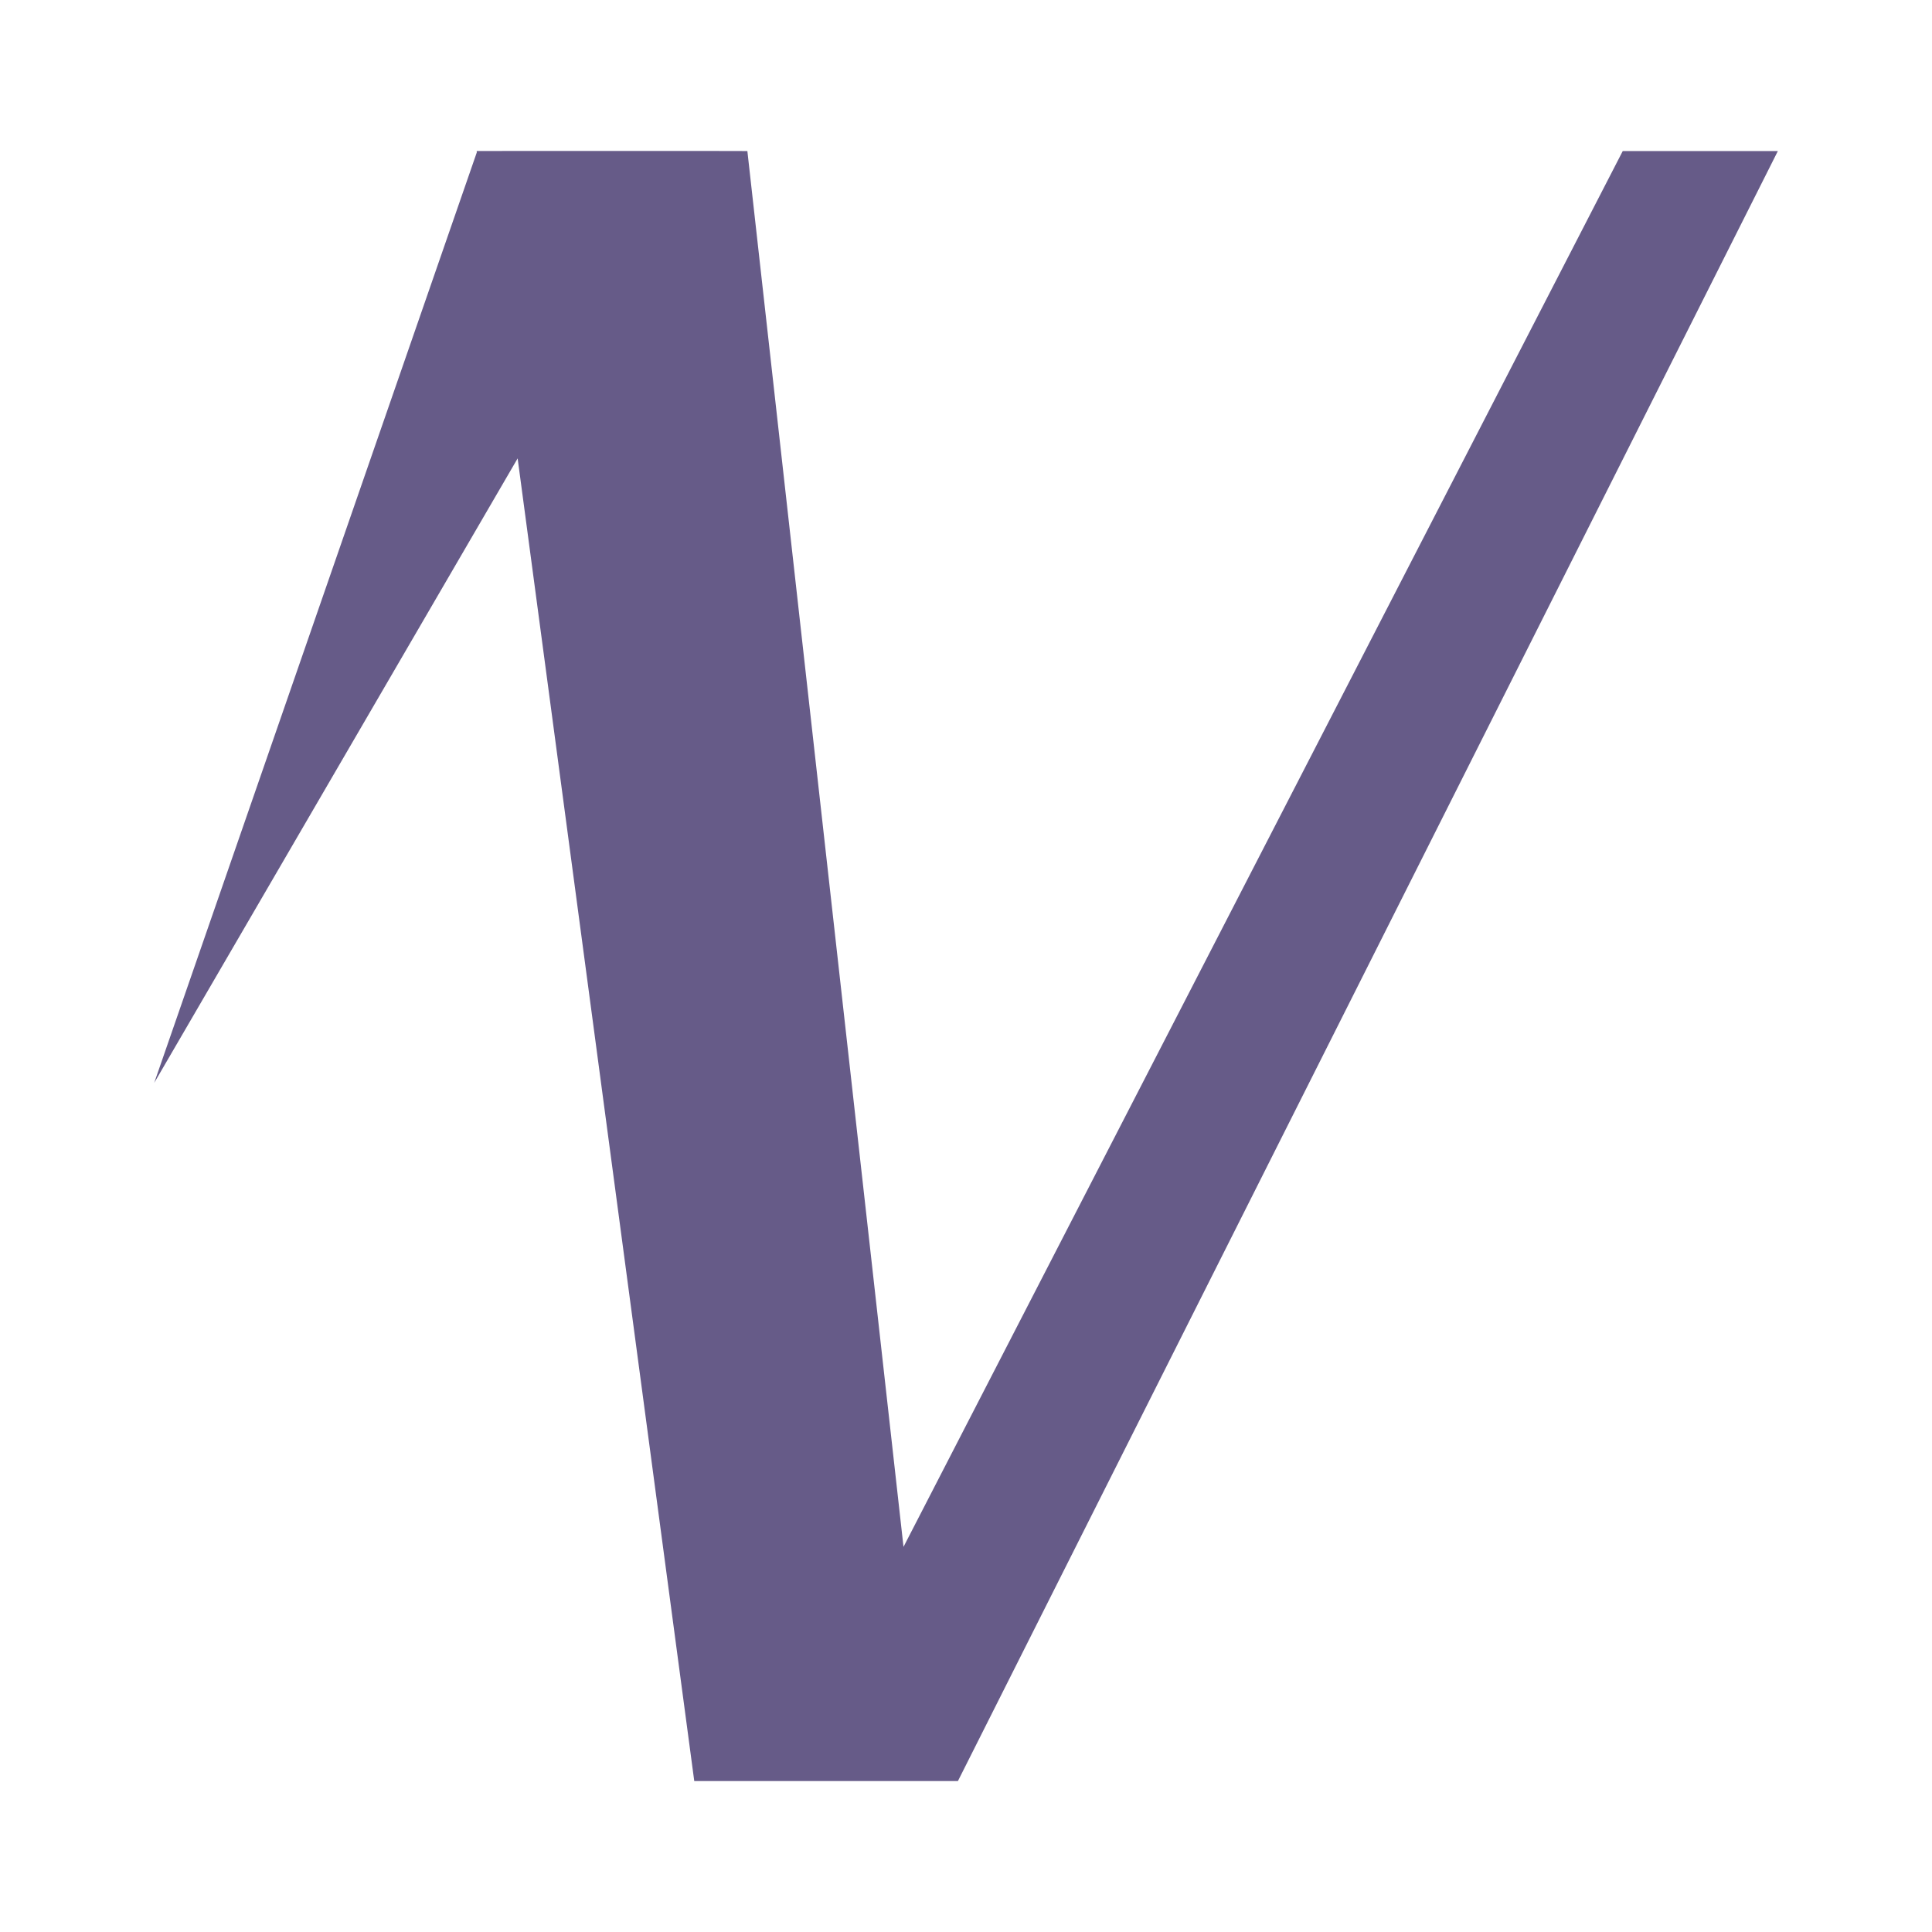
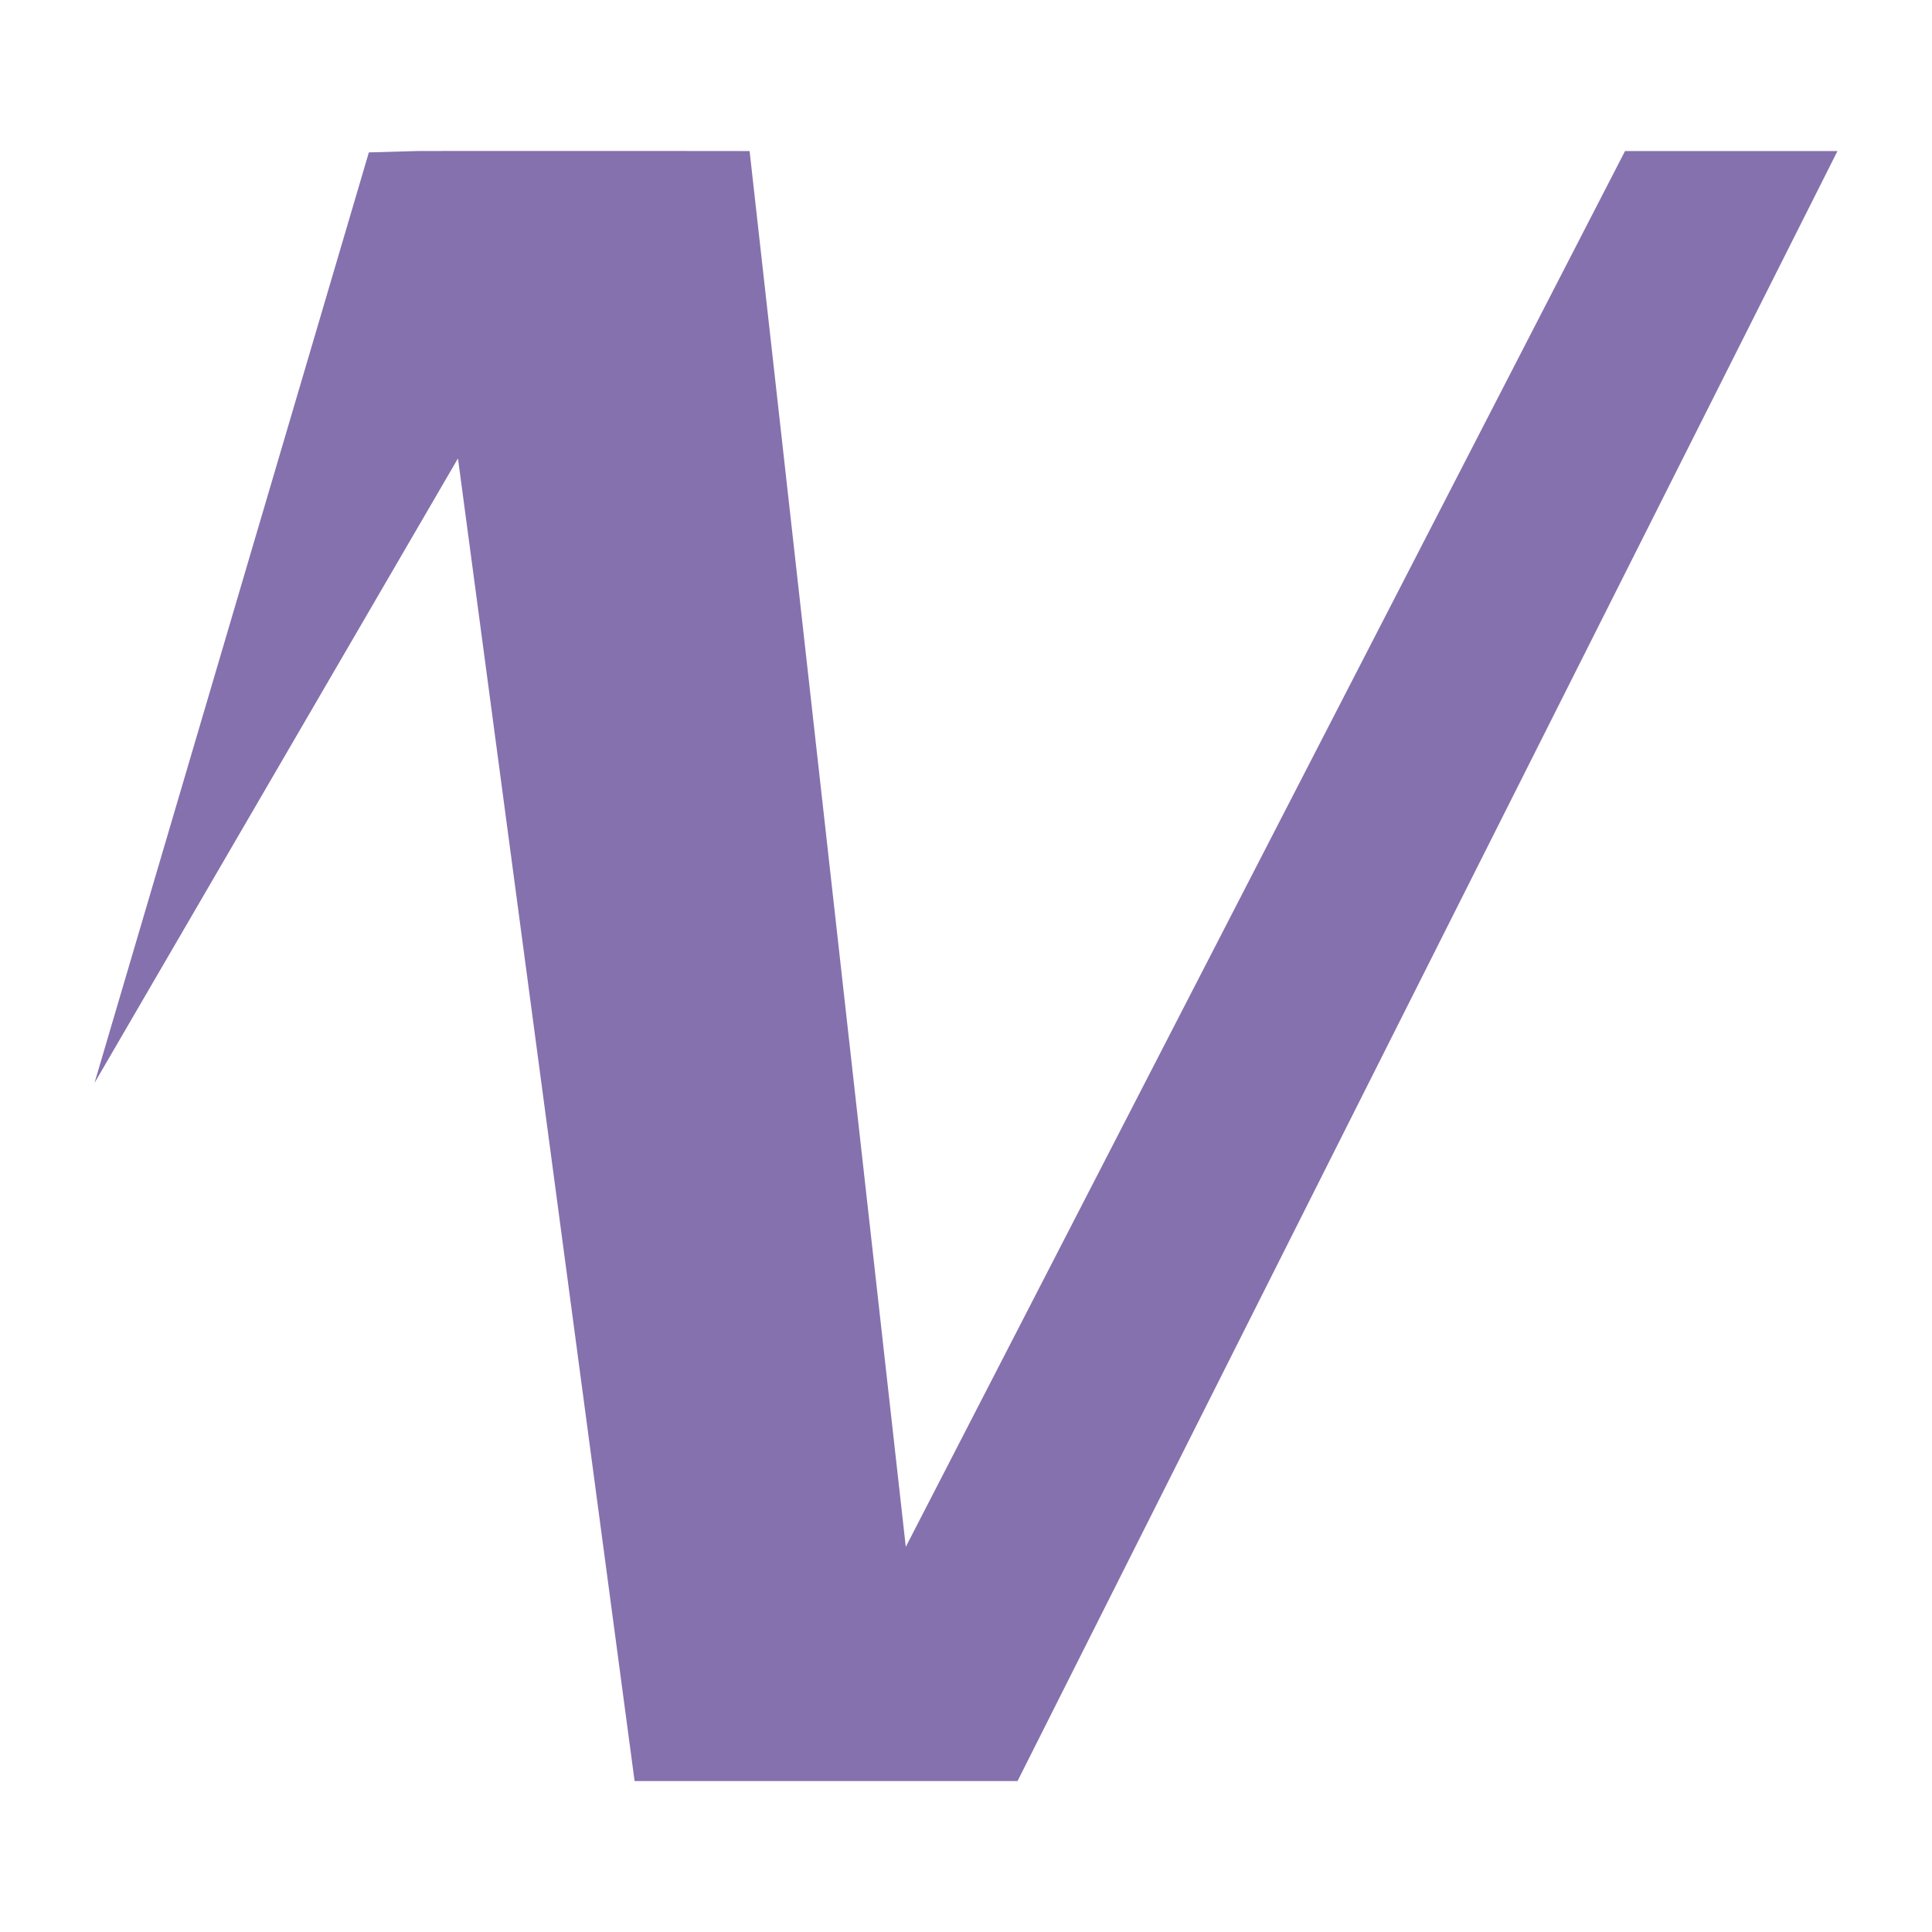
<svg xmlns="http://www.w3.org/2000/svg" width="128" height="128" viewBox="0 0 33.867 33.867" version="1.1" id="svg8">
  <defs id="defs2" />
  <g id="layer1" transform="translate(0,-263.1333)">
-     <path style="font-style:normal;font-weight:normal;font-size:22.578px;line-height:1.25;font-family:sans-serif;letter-spacing:0px;word-spacing:0px;fill:#665b88;fill-opacity:1;stroke:none;stroke-width:0.486" d="M 12.213,265.779 8.368,265.78 v 8.5e-4 h -0.012 l 0.002,0.024 -5.655,16.311 6.371,-10.947 3.096,23.185 h 4.622 L 31.165,265.781 H 28.446 L 15.838,290.249 13.101,265.781 Z" id="text903" />
+     <path style="font-style:normal;font-weight:normal;font-size:22.578px;line-height:1.25;font-family:sans-serif;letter-spacing:0px;word-spacing:0px;fill:#8571ad;fill-opacity:1;stroke:none;stroke-width:0.486" d="M 11.168,265.779 7.323,265.78 v 8.5e-4 h -0.012 l -0.845,0.024 -4.809,16.311 6.371,-10.947 3.096,23.185 H 17.837 L 32.21,265.781 H 28.486 L 15.878,290.249 13.14,265.781 Z" id="text903" />
  </g>
</svg>
